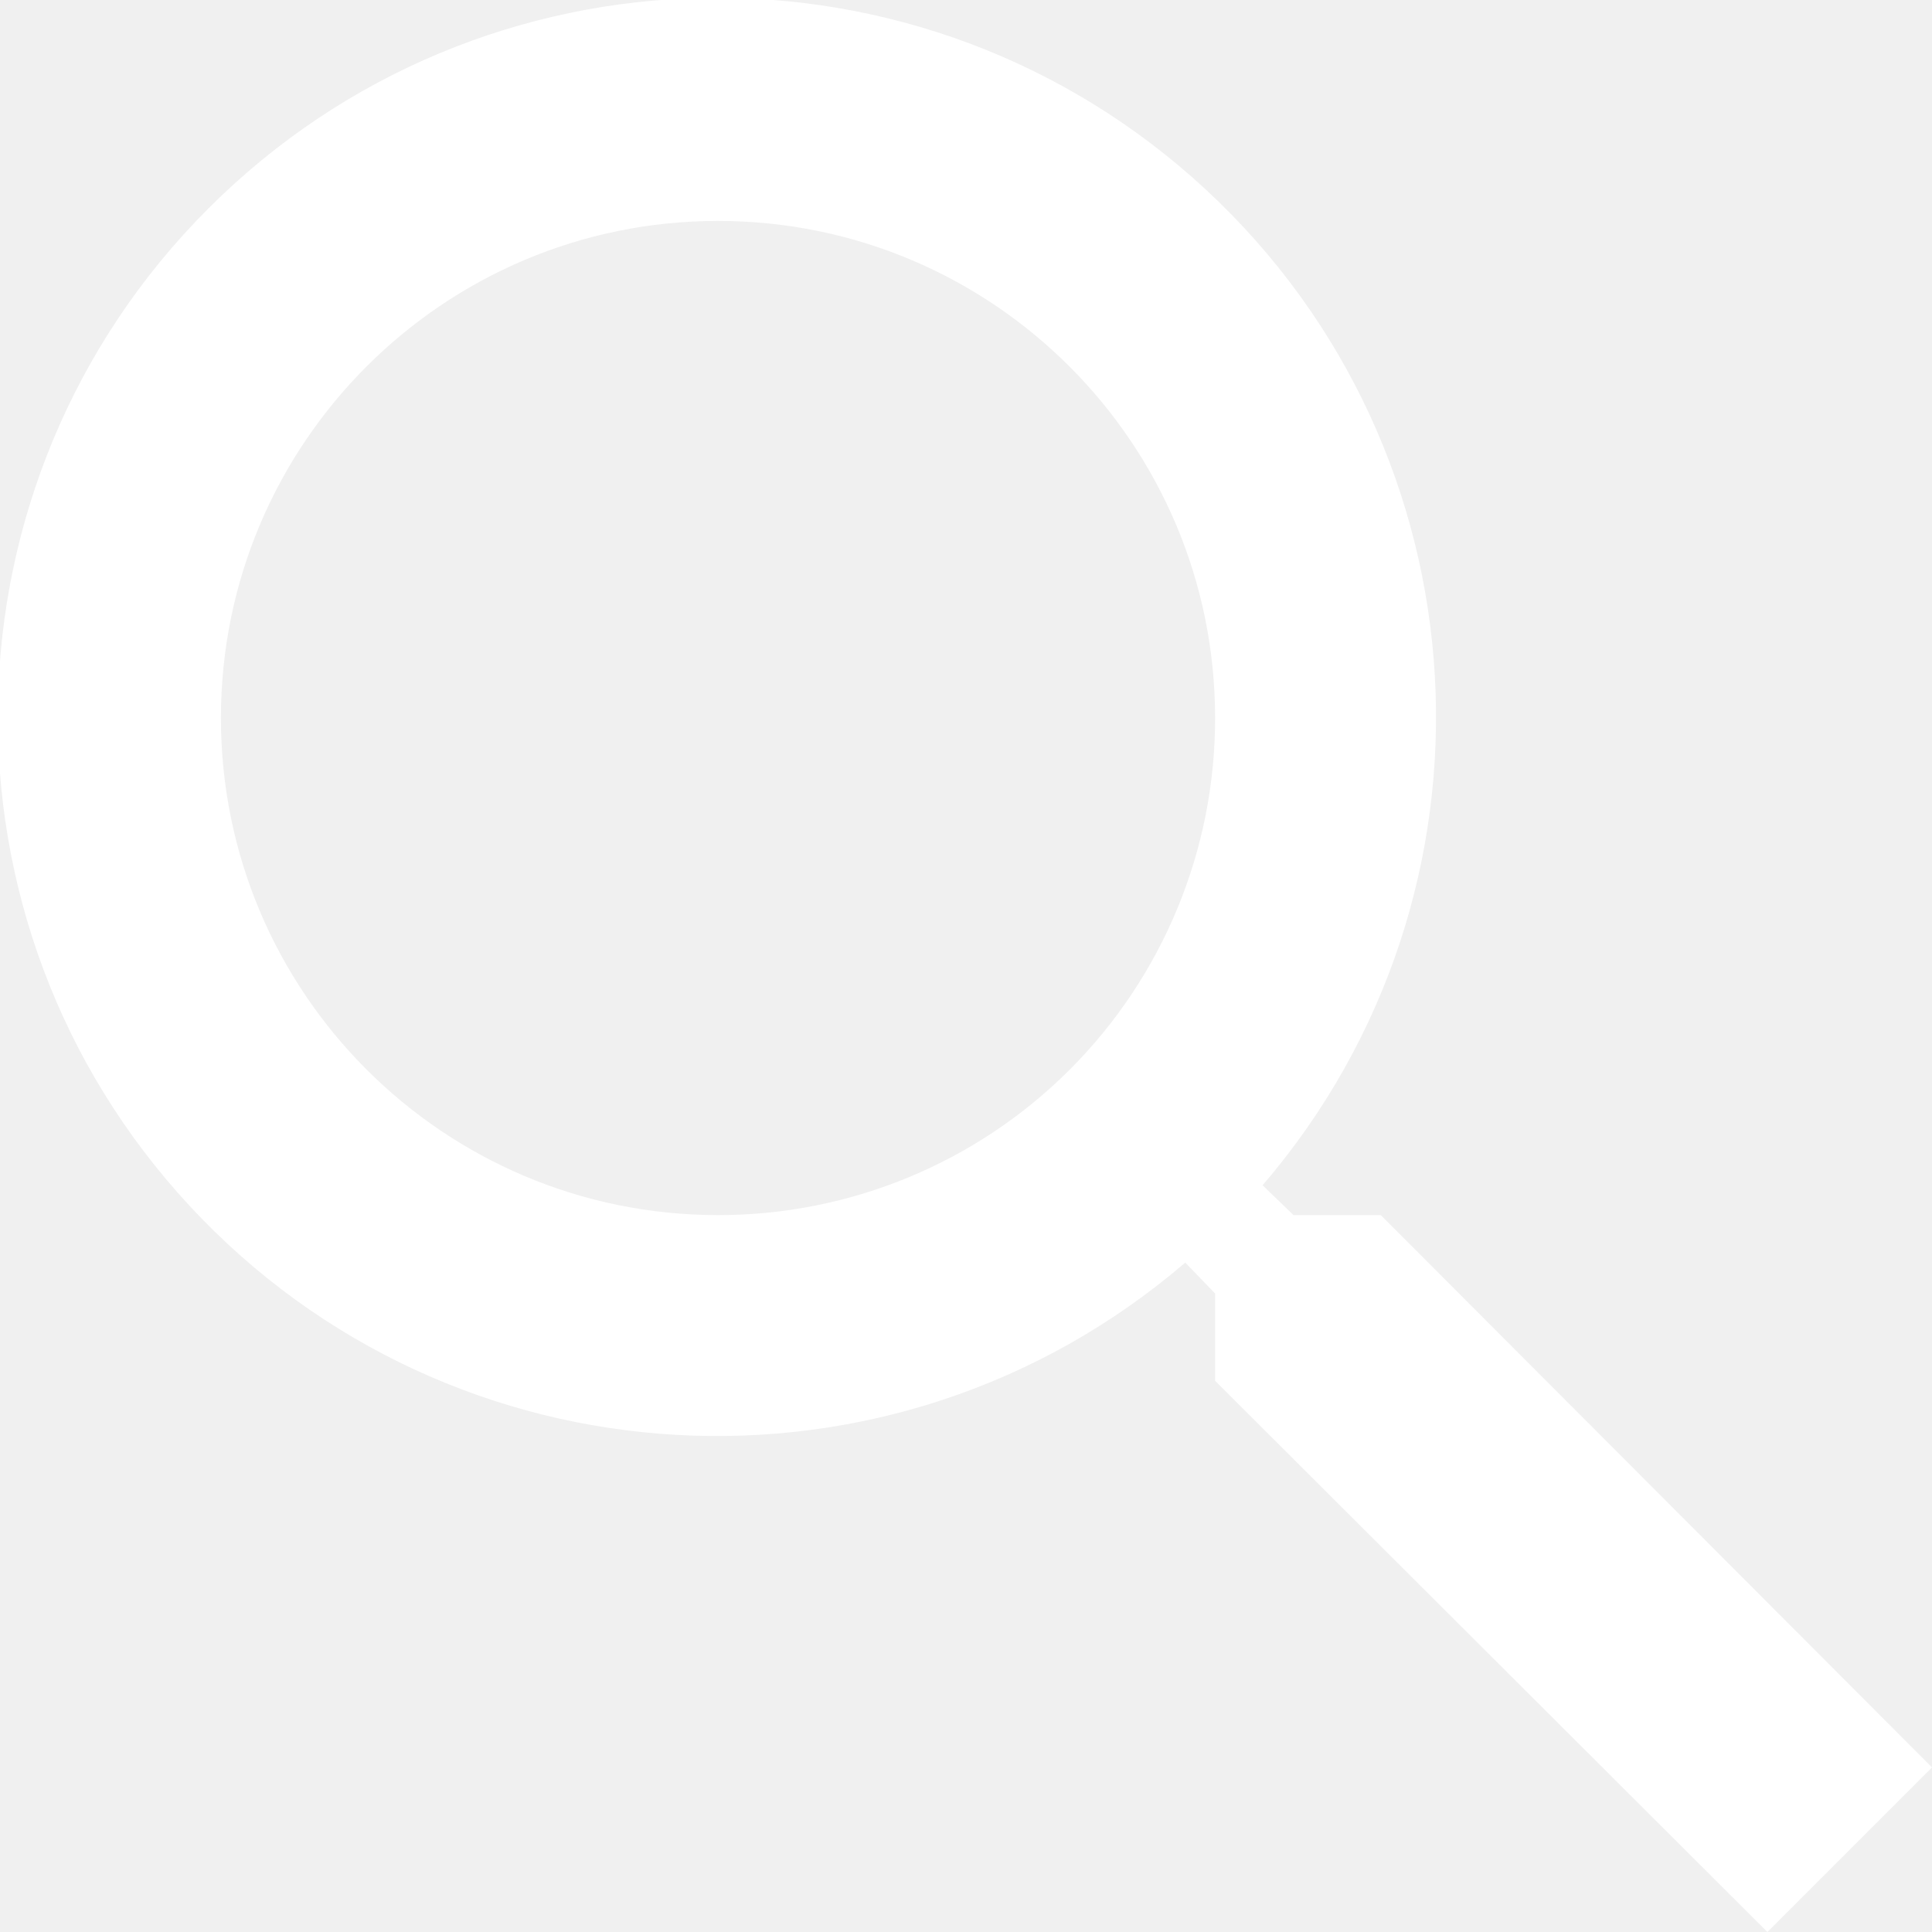
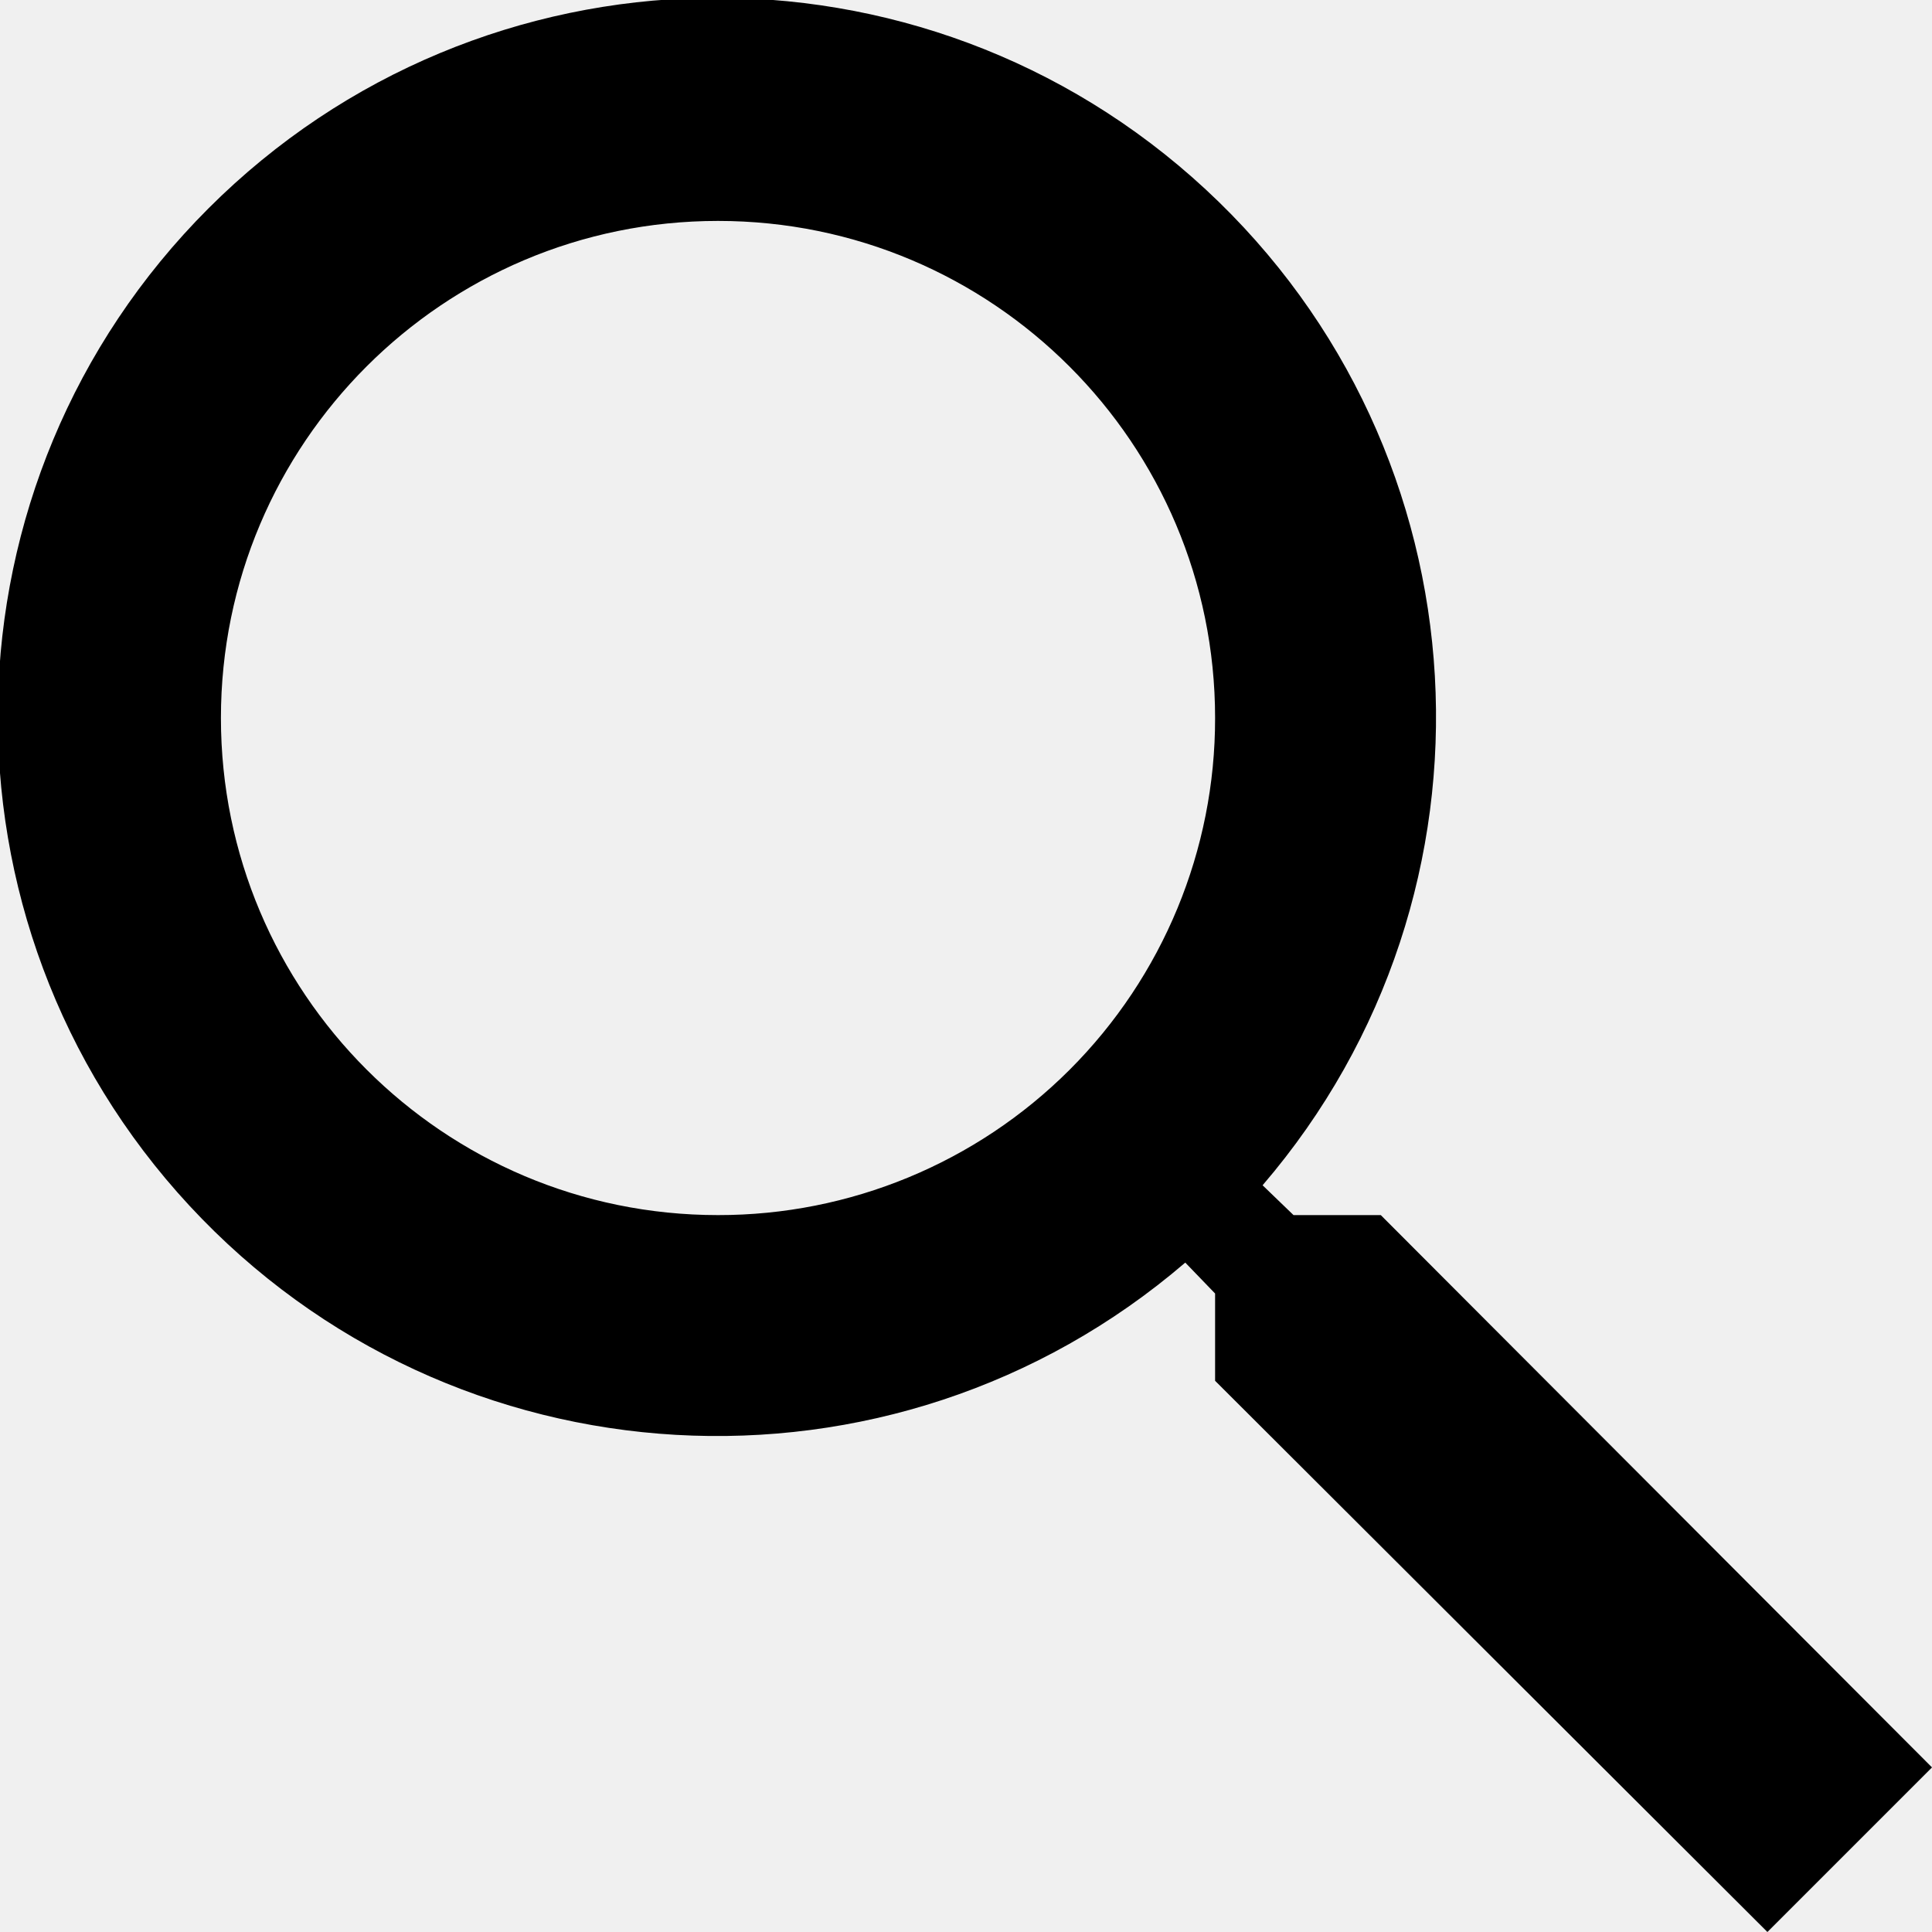
<svg xmlns="http://www.w3.org/2000/svg" width="17.49" height="17.49" viewBox="0 0 17.49 17.49">
-   <path fill="#fff" id="ic_search_24px" d="M15.5,14h-.79l-.28-.27a6.51,6.51,0,1,0-.7.7l.27.28v.79l5,4.99L20.49,19Zm-6,0A4.5,4.5,0,1,1,14,9.5,4.494,4.494,0,0,1,9.5,14Z" transform="translate(-3 -3)" />
+   <path id="ic_search_24px" d="M15.5,14h-.79l-.28-.27a6.51,6.51,0,1,0-.7.7l.27.28v.79l5,4.99L20.49,19Zm-6,0A4.5,4.5,0,1,1,14,9.5,4.494,4.494,0,0,1,9.5,14Z" transform="translate(-3 -3)" />
</svg>
